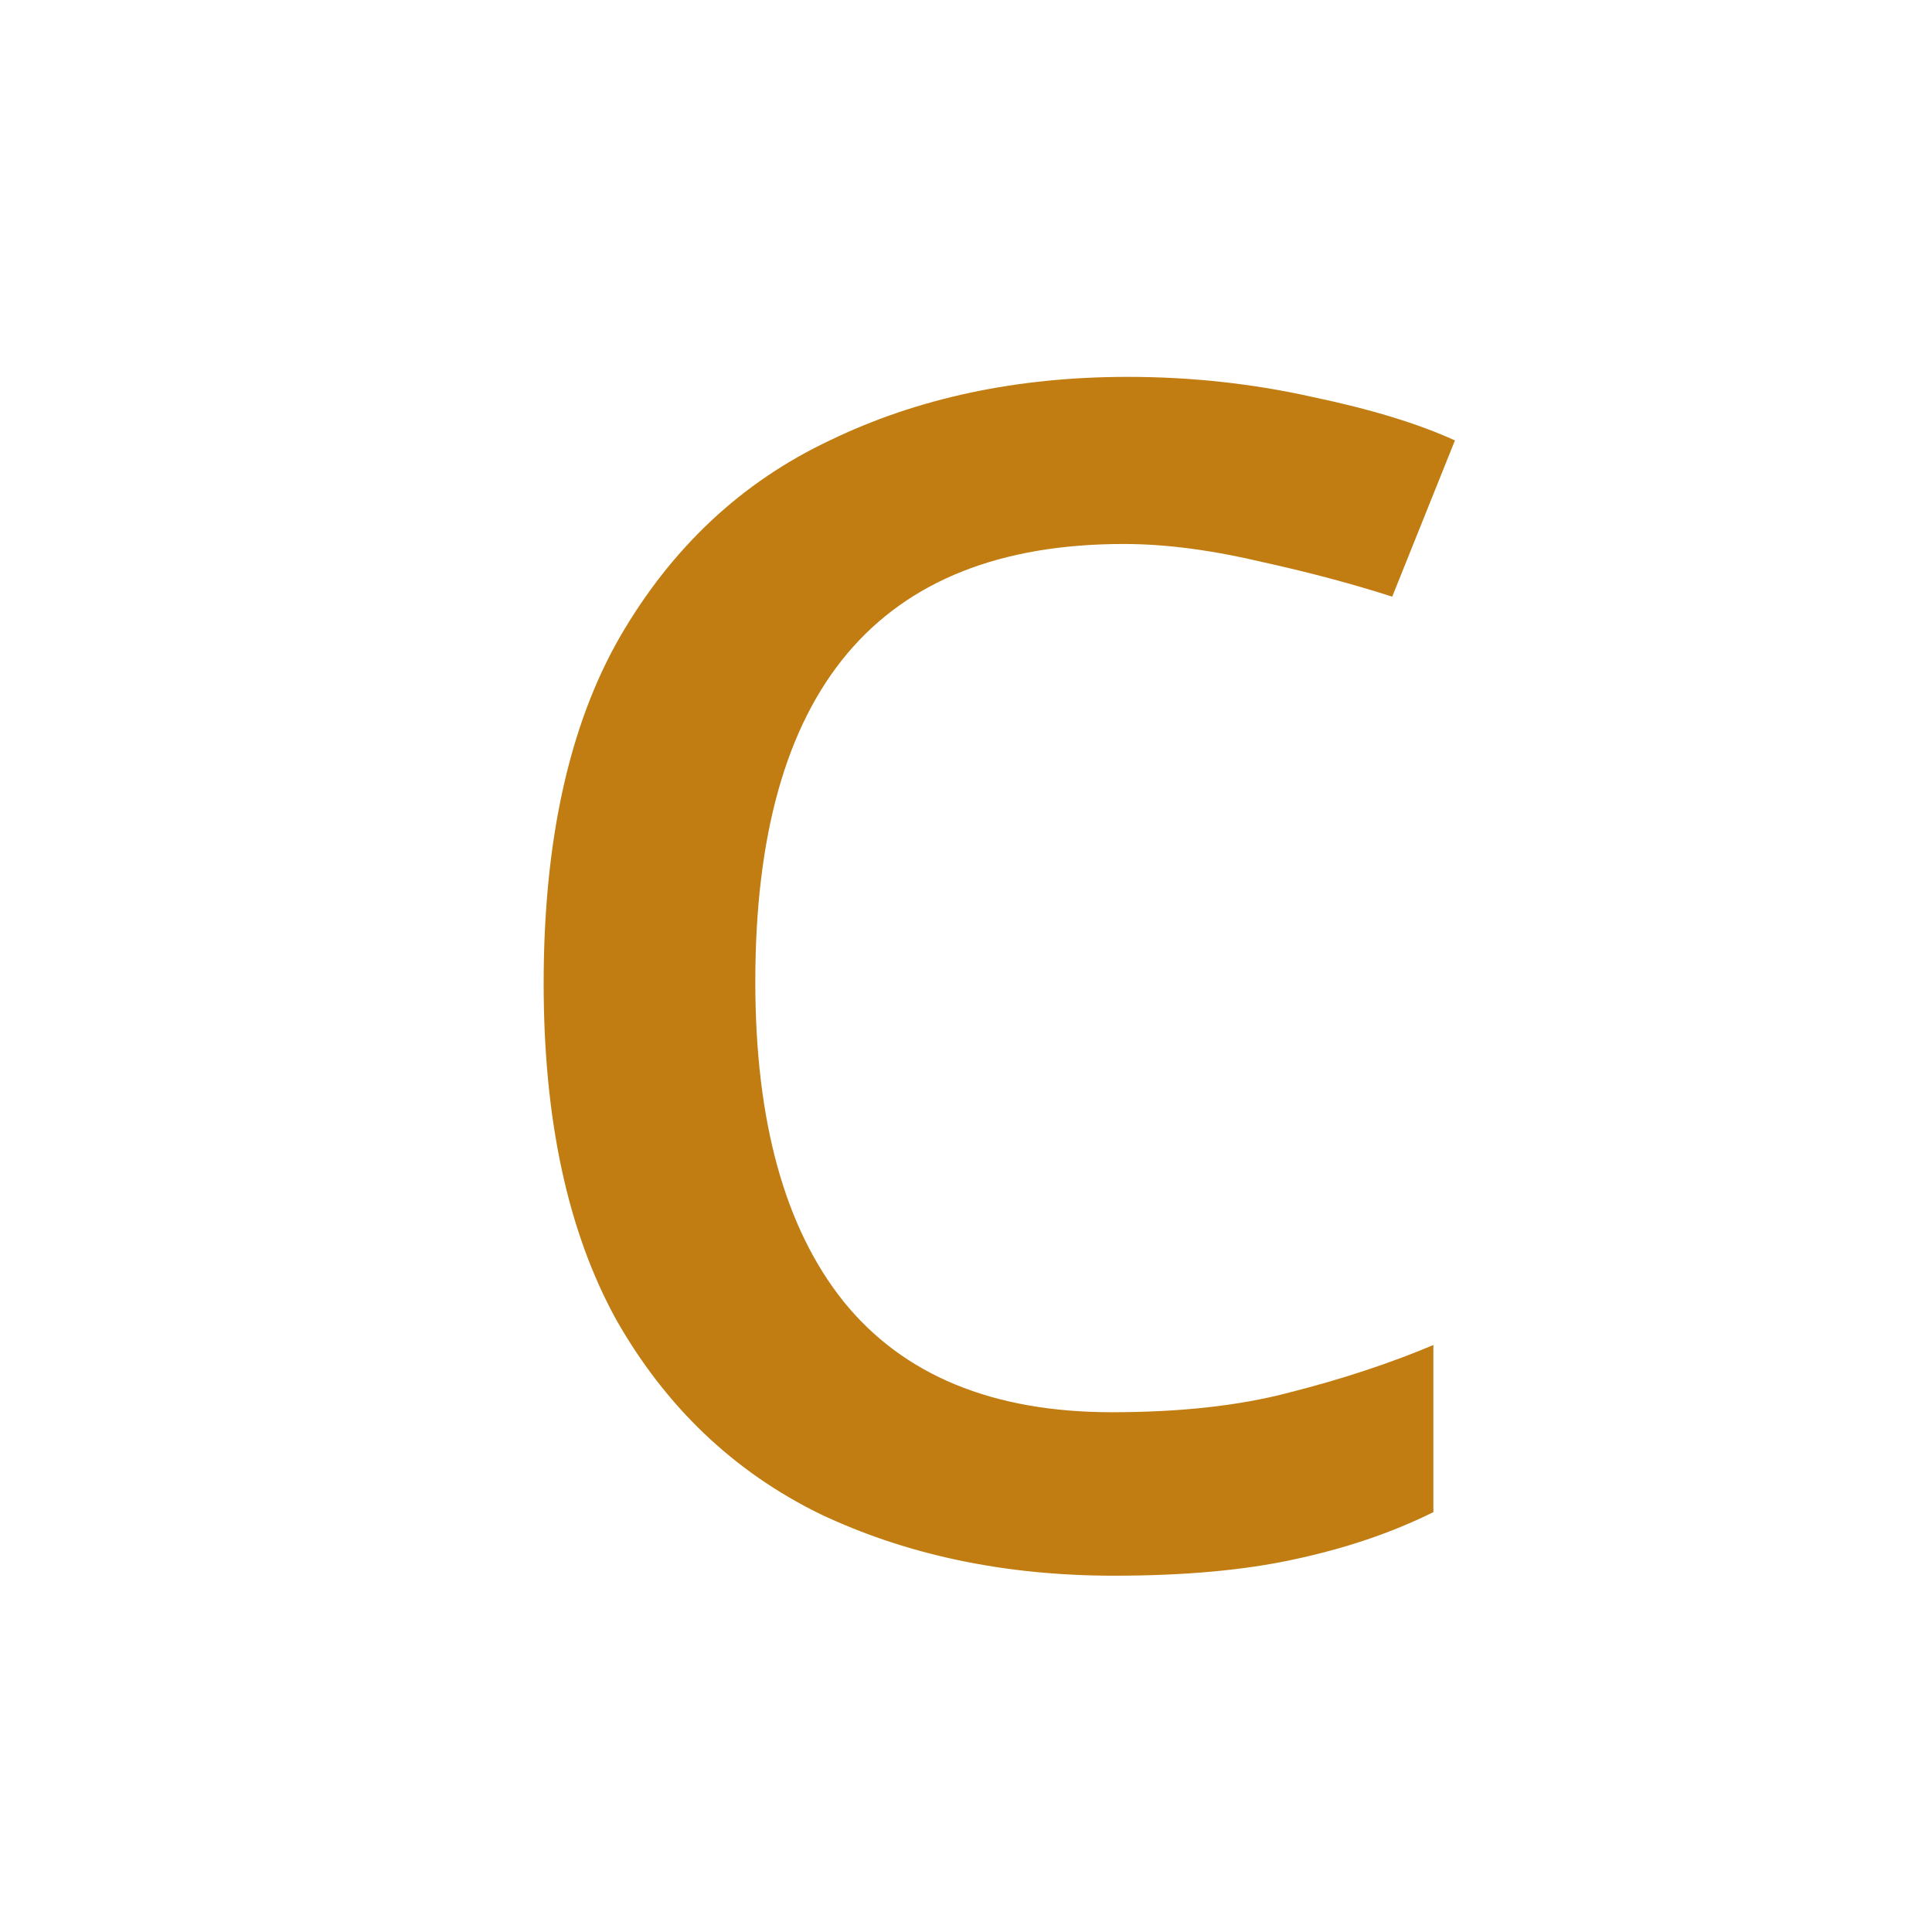
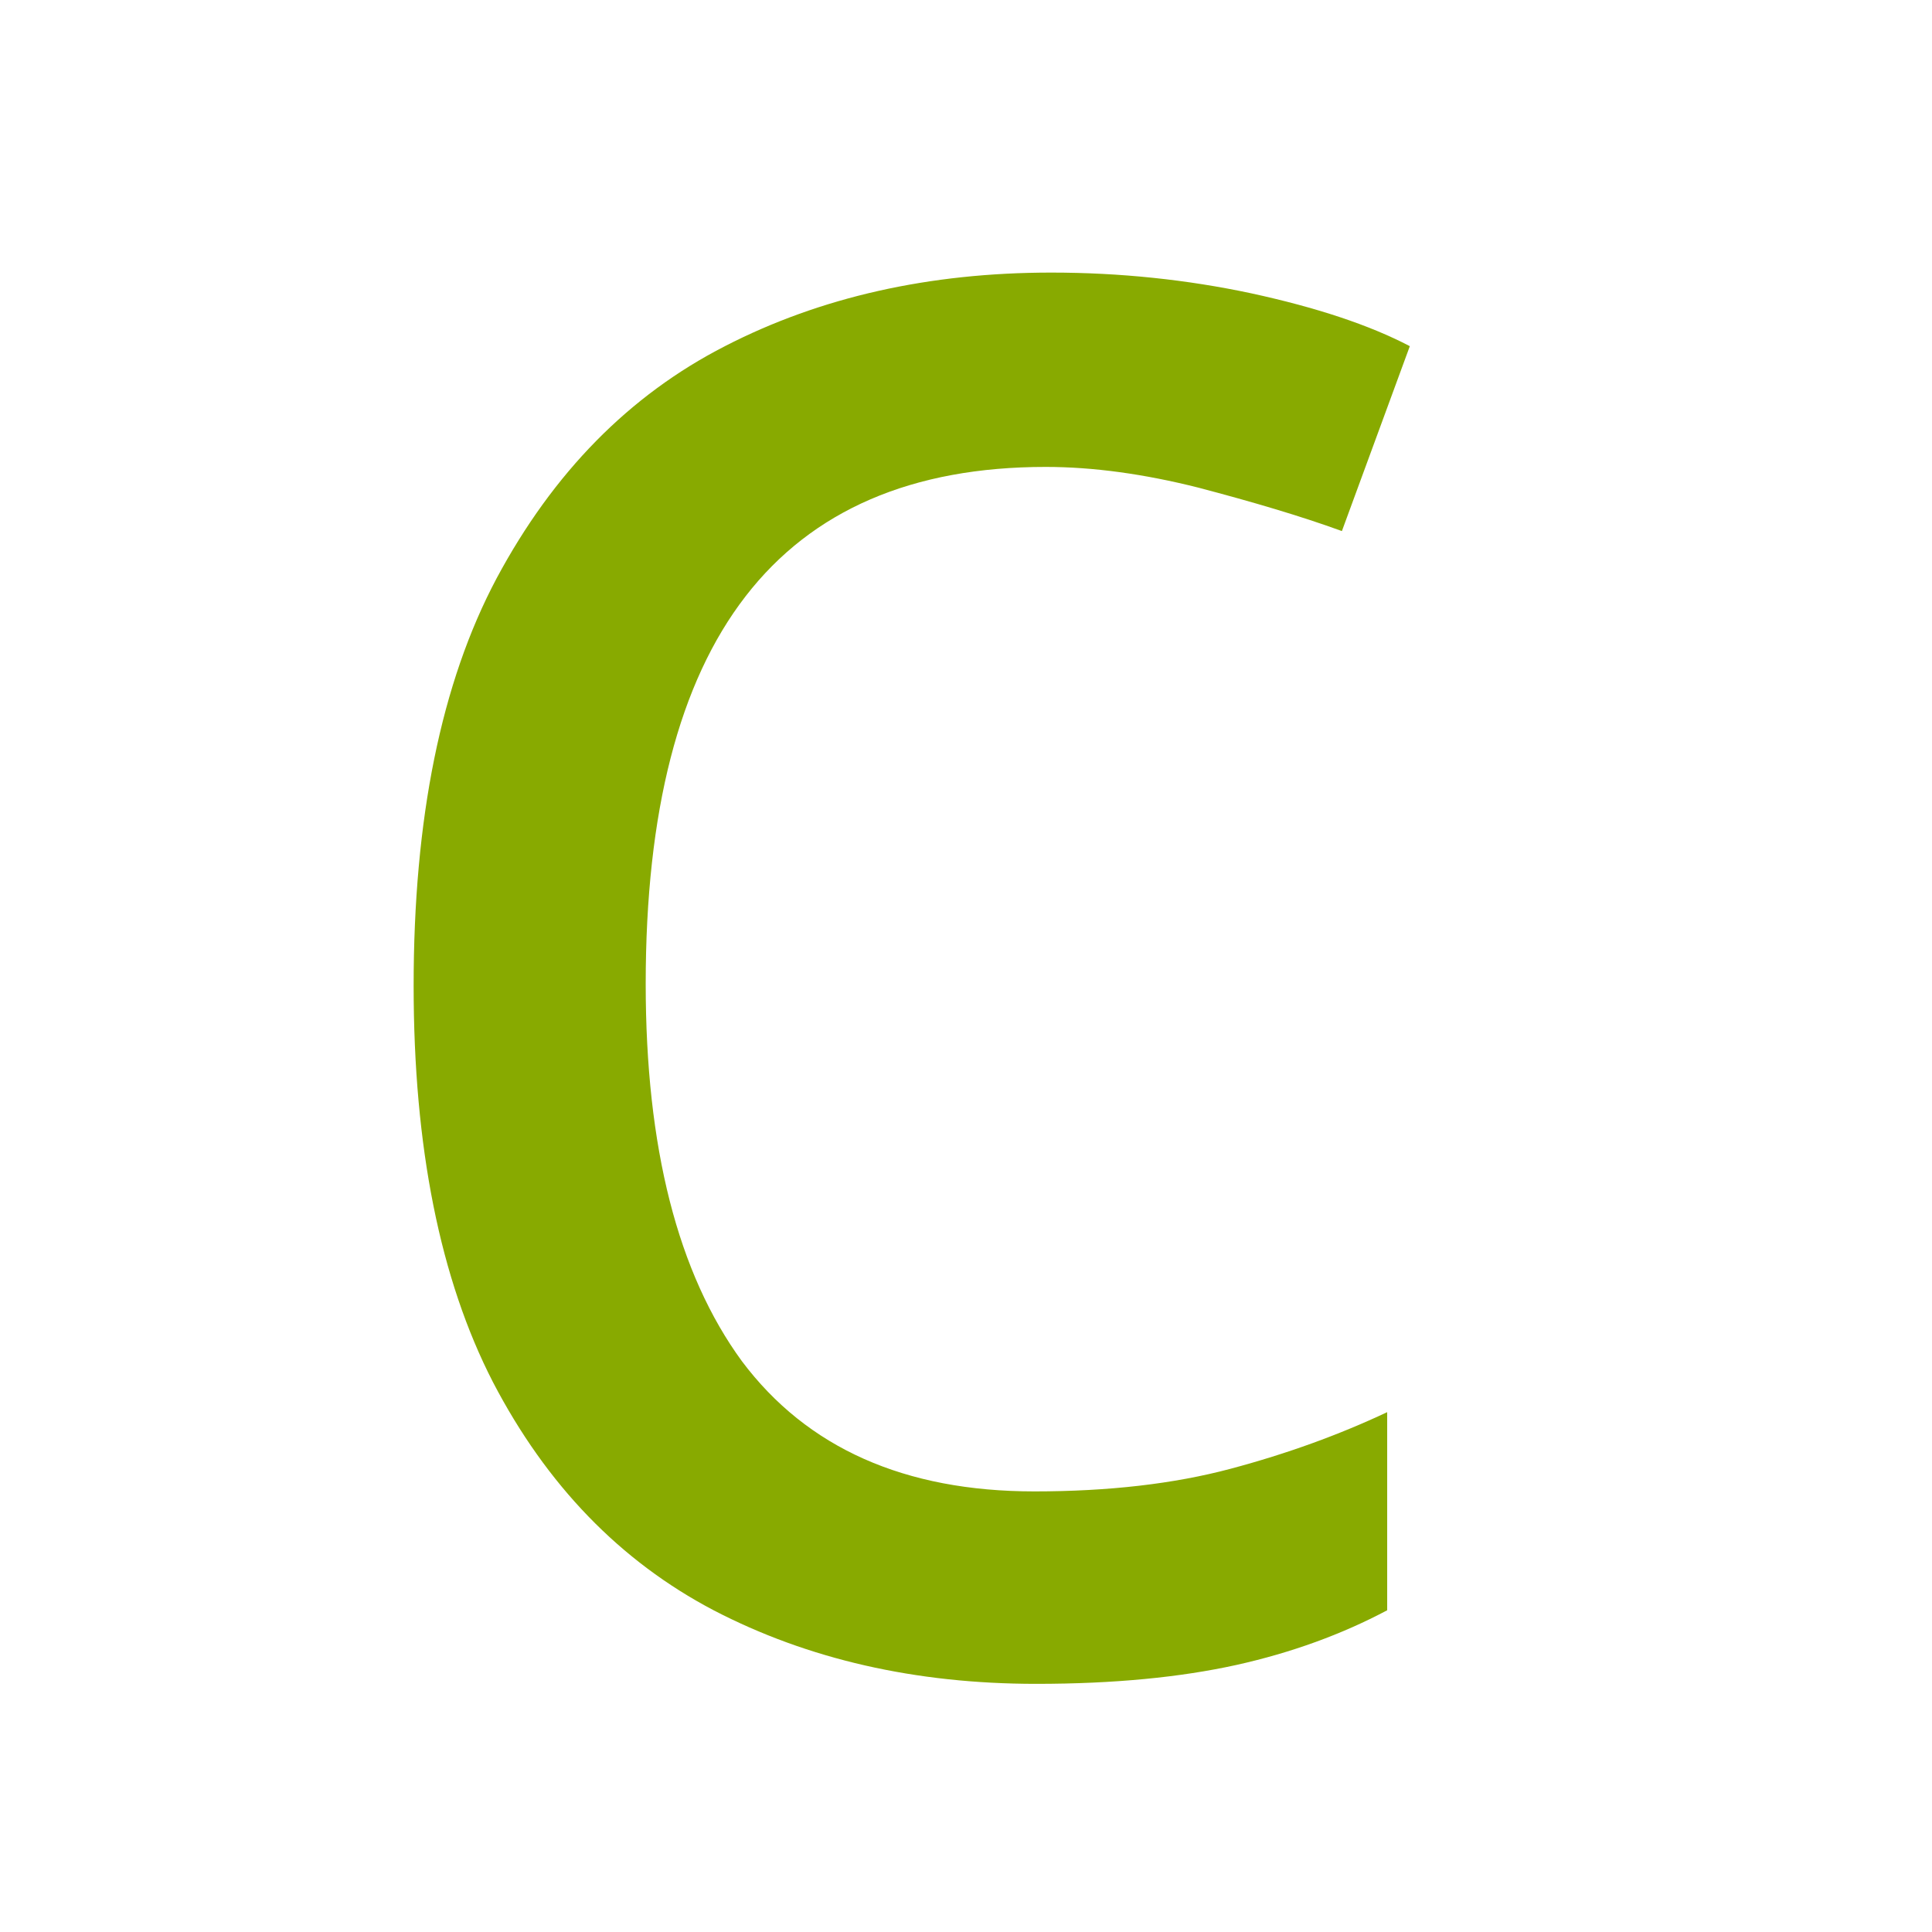
<svg xmlns="http://www.w3.org/2000/svg" width="16" height="16" viewBox="0 0 16 16" id="svg2" version="1.1">
  <defs id="defs4">
    <pattern y="0" x="0" height="6" width="6" patternUnits="userSpaceOnUse" id="EMFhbasepattern" />
  </defs>
  <g id="layer1" transform="translate(0,-1036.362)">
    <text xml:space="preserve" style="font-style:normal;font-variant:normal;font-weight:normal;font-stretch:normal;line-height:0%;font-family:Arial;-inkscape-font-specification:'Arial, Normal';text-align:start;letter-spacing:0px;word-spacing:0px;writing-mode:lr-tb;text-anchor:start;fill:#000000;fill-opacity:1;stroke:none;stroke-width:1px;stroke-linecap:butt;stroke-linejoin:miter;stroke-opacity:1" x="8.3" y="1029.362" id="text4688">
      <tspan id="tspan4690" x="8.3" y="1029.362" style="font-size:40px;line-height:1.25"> </tspan>
    </text>
    <g id="g8794" transform="translate(0.1364966,-4.829701)">
      <text id="text6458" y="1048.662" x="-5.2" style="font-style:normal;font-variant:normal;font-weight:normal;font-stretch:normal;line-height:0%;font-family:'Droid Sans Mono';-inkscape-font-specification:'Droid Sans Mono';text-align:start;letter-spacing:0px;word-spacing:0px;writing-mode:lr-tb;text-anchor:start;fill:#389f55;fill-opacity:1;stroke:none;stroke-width:1px;stroke-linecap:butt;stroke-linejoin:miter;stroke-opacity:1" xml:space="preserve">
        <tspan y="1048.662" x="-5.2" id="tspan6460" style="font-size:35px;line-height:1.25"> </tspan>
      </text>
      <text xml:space="preserve" style="font-style:normal;font-variant:normal;font-weight:normal;font-stretch:normal;line-height:0%;font-family:Arial;-inkscape-font-specification:'Arial, Normal';text-align:start;letter-spacing:0px;word-spacing:0px;writing-mode:lr-tb;text-anchor:start;fill:#000000;fill-opacity:1;stroke:none;stroke-width:1px;stroke-linecap:butt;stroke-linejoin:miter;stroke-opacity:1" x="-52.162" y="956.773" id="text4688-5">
        <tspan id="tspan4690-0" x="-52.162" y="956.773" style="font-size:40px;line-height:1.25"> </tspan>
      </text>
-       <text transform="scale(1.038706,0.962736)" id="text4692" y="1094.862" x="3.186" style="font-style:normal;font-variant:normal;font-weight:normal;font-stretch:normal;font-size:14.828px;line-height:0%;font-family:Arial;-inkscape-font-specification:'Arial, Normal';text-align:start;letter-spacing:0px;word-spacing:0px;writing-mode:lr-tb;text-anchor:start;fill:#c17d11;fill-opacity:1;stroke:none;stroke-width:1.236px;stroke-linecap:butt;stroke-linejoin:miter;stroke-opacity:1" xml:space="preserve">
-         <tspan style="font-style:normal;font-variant:normal;font-weight:normal;font-stretch:normal;font-size:18.535px;line-height:1.25;font-family:Tahoma;-inkscape-font-specification:Tahoma;fill:#c17d11;fill-opacity:1;stroke-width:1.236px" y="1094.862" x="3.186" id="tspan4694">c</tspan>
+       <text transform="scale(1.038706,0.962736)" id="text4692" y="1093.897" x="4.022" style="font-style:normal;font-variant:normal;font-weight:normal;font-stretch:normal;line-height:0%;font-family:Arial;-inkscape-font-specification:'Arial, Normal';text-align:start;letter-spacing:0px;word-spacing:0px;writing-mode:lr-tb;text-anchor:start;fill:#4e9a06;fill-opacity:1;stroke:none;stroke-width:1px;stroke-linecap:butt;stroke-linejoin:miter;stroke-opacity:1" xml:space="preserve">
+         <tspan style="font-style:normal;font-variant:normal;font-weight:normal;font-stretch:normal;font-size:15px;line-height:1.25;font-family:Tahoma;-inkscape-font-specification:Tahoma;fill:#4e9a06;fill-opacity:1" y="1097.206" x="4.022" id="tspan4694" />
+       </text>
+       <text xml:space="preserve" style="font-style:normal;font-weight:normal;font-size:21.041px;line-height:1.25;font-family:sans-serif;letter-spacing:0px;word-spacing:0px;fill:#88aa00;fill-opacity:1;stroke:none;stroke-width:1;" x="2.131" y="1054.935" id="text827">
+         <tspan id="tspan825" x="2.131" y="1054.935" style="fill:#88aa00;stroke-width:1;">c</tspan>
      </text>
    </g>
  </g>
</svg>
